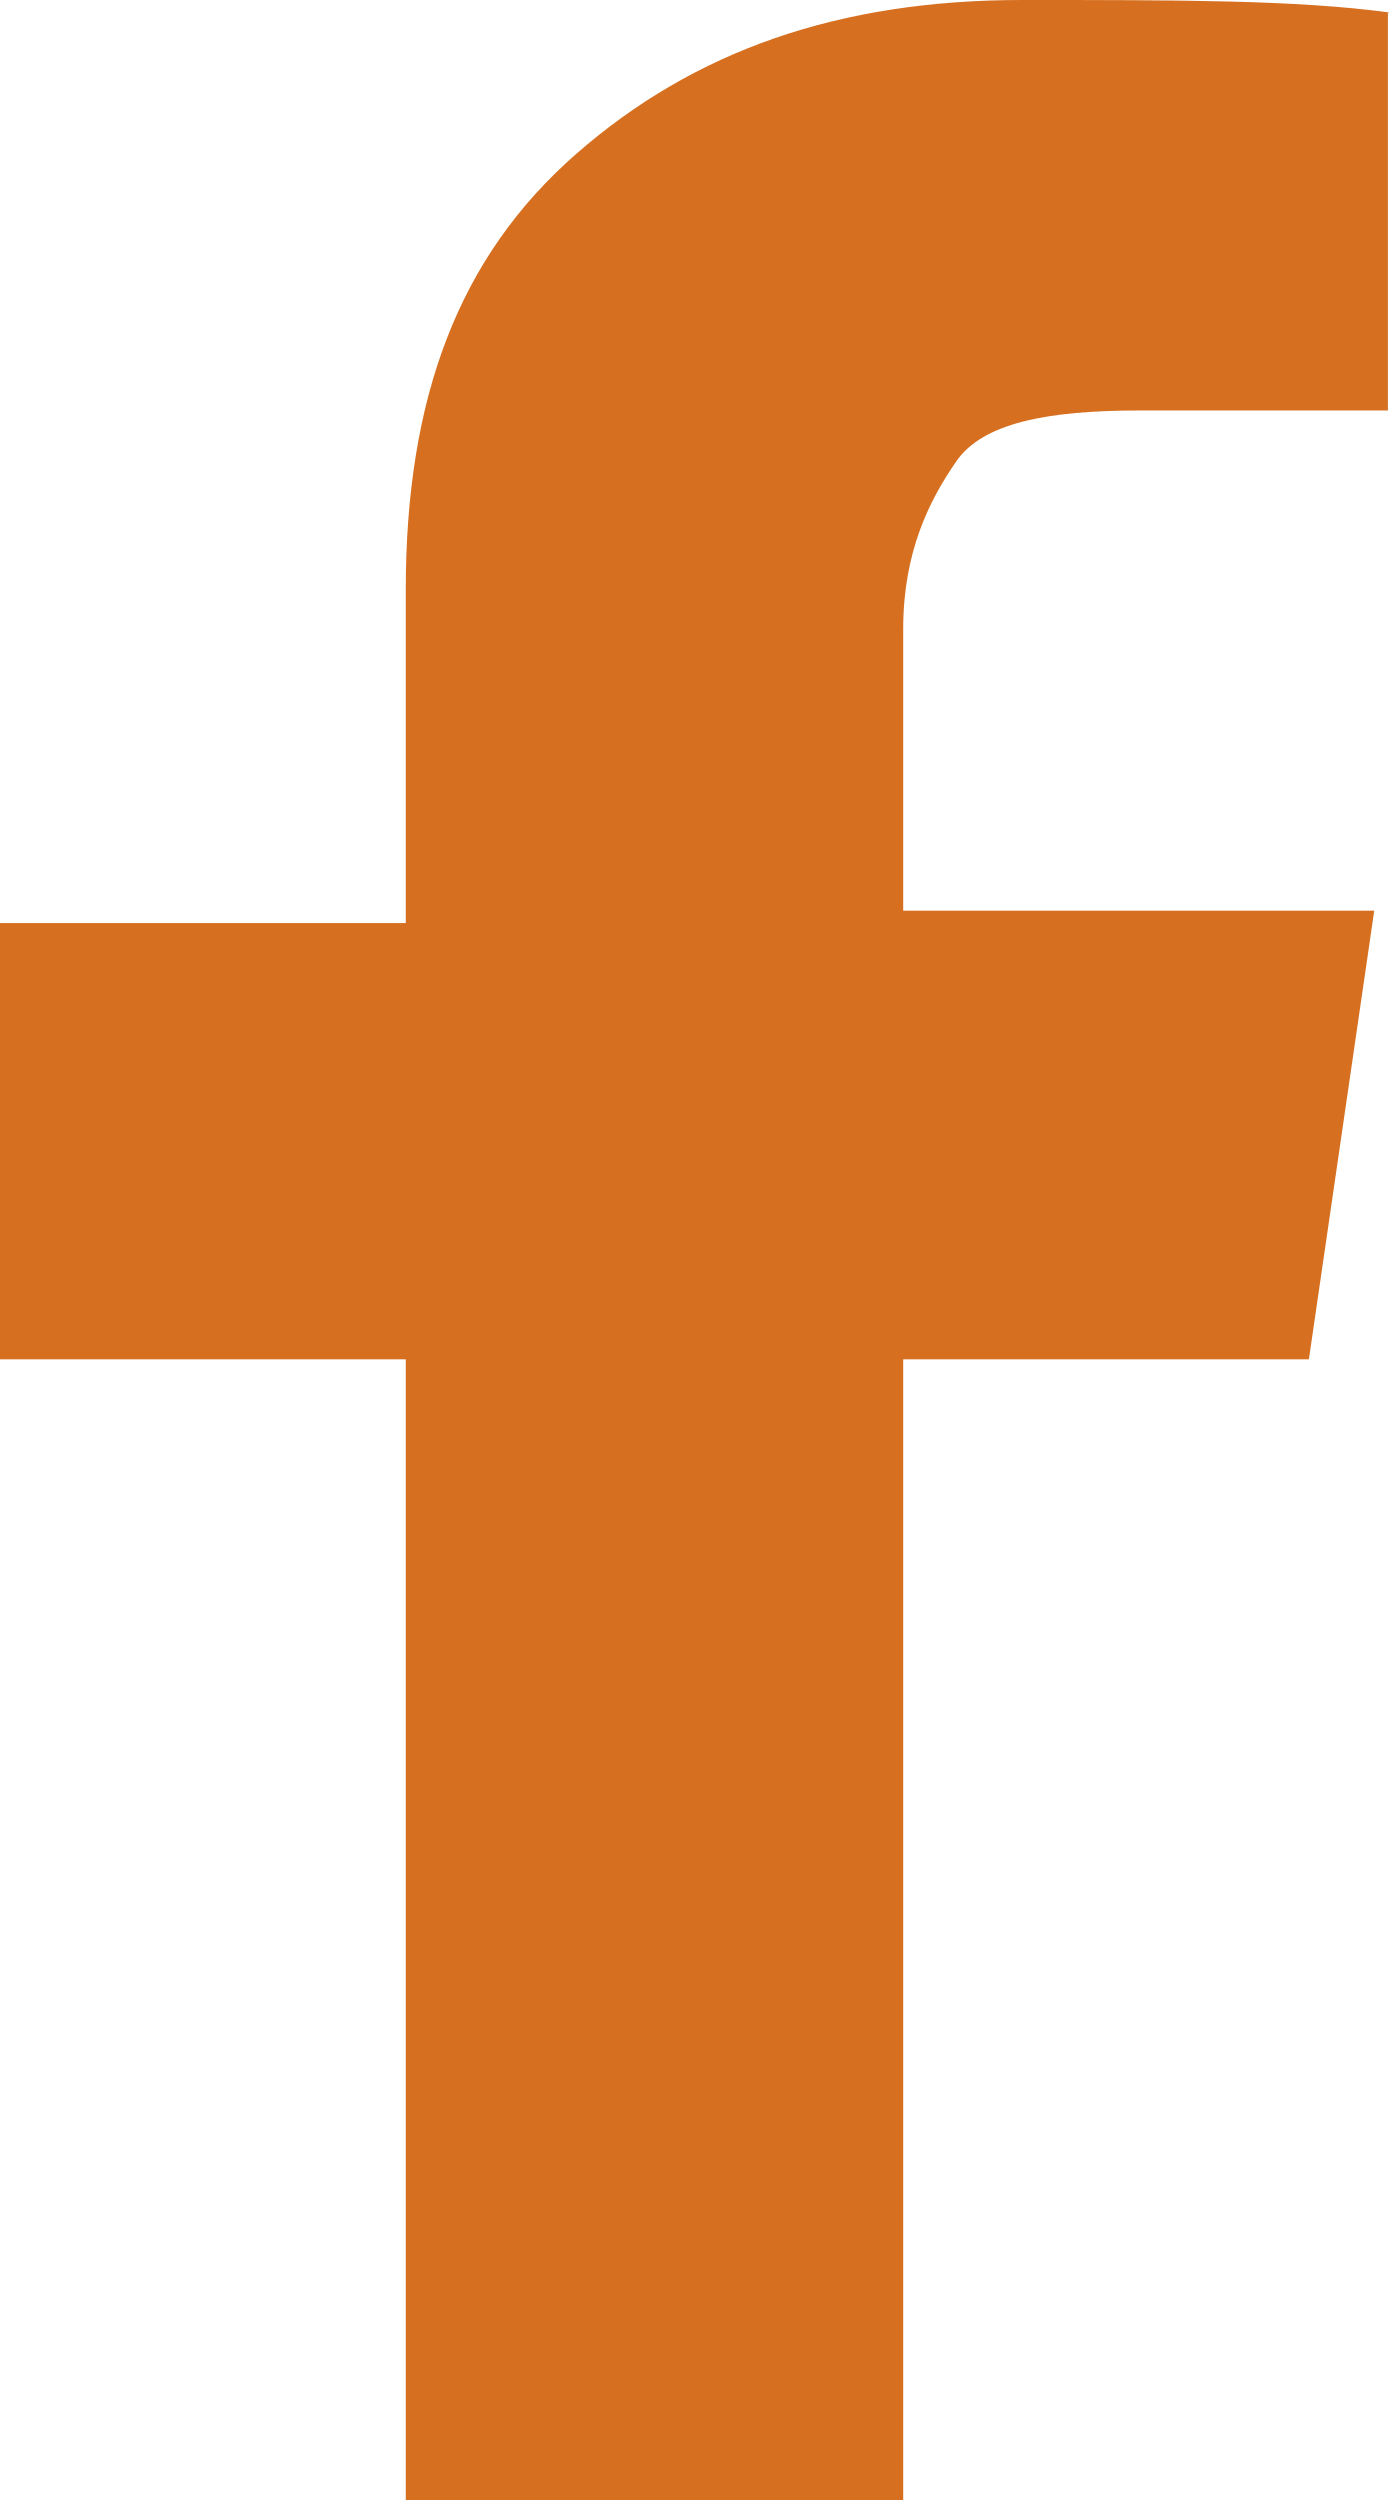
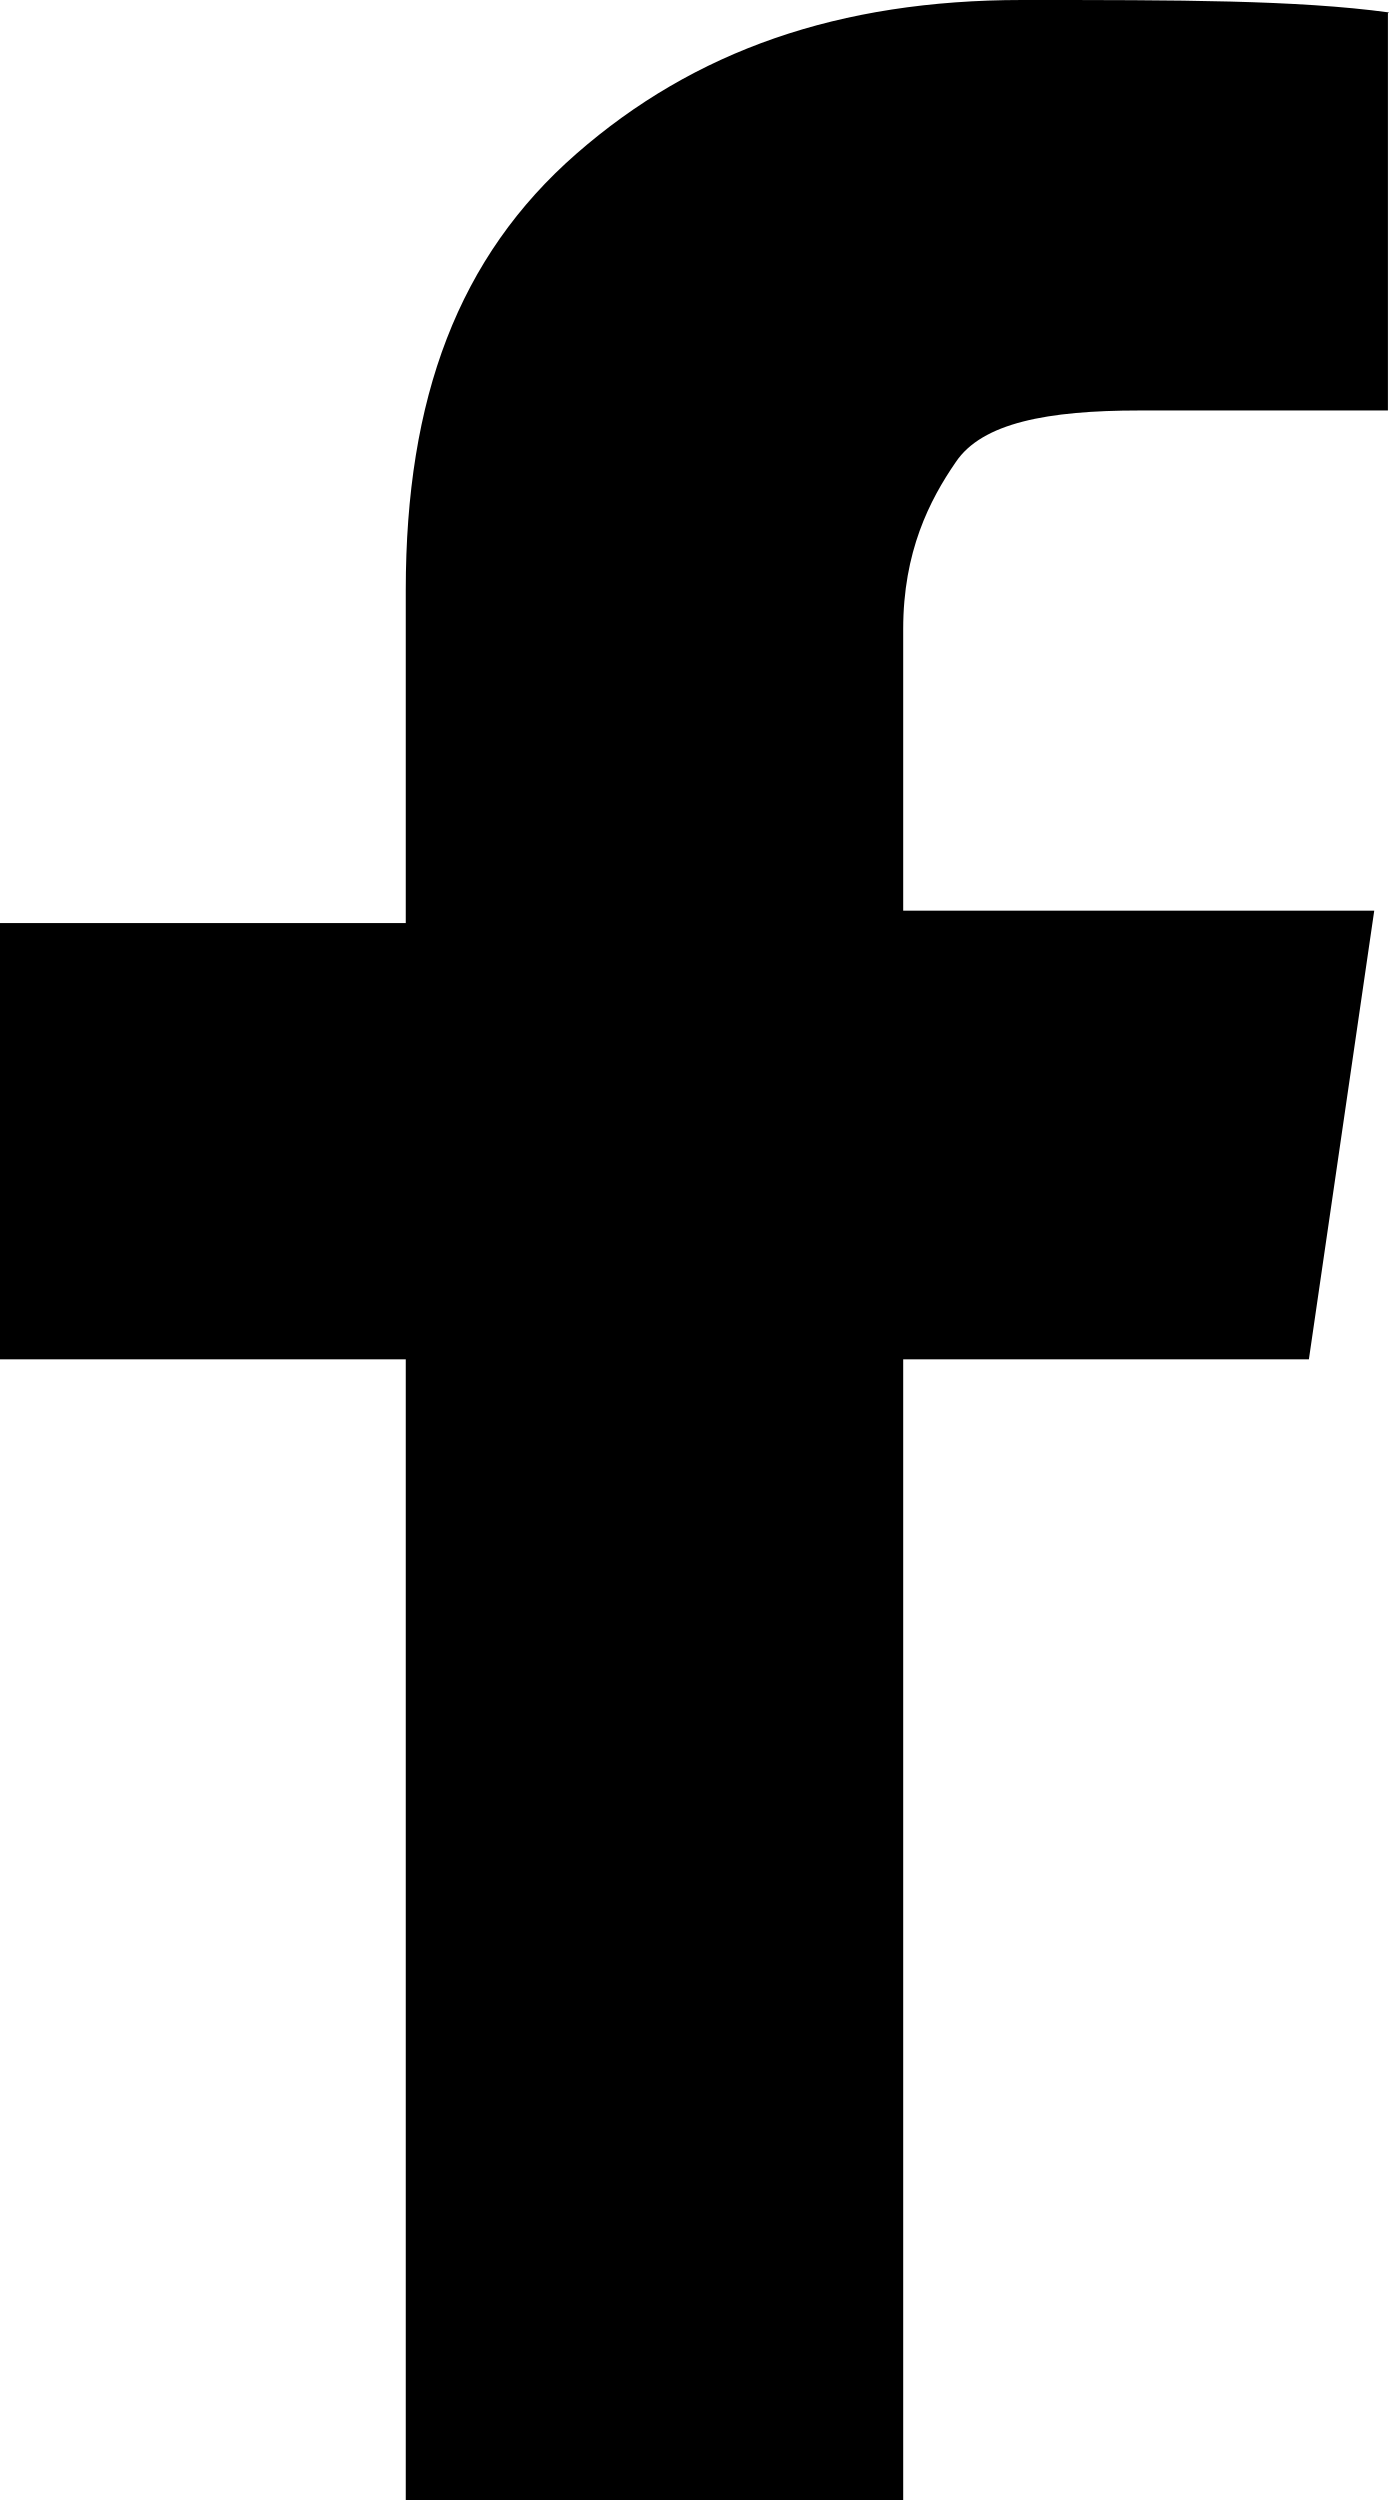
<svg xmlns="http://www.w3.org/2000/svg" width="20" height="36" viewBox="0 0 20 36" fill="none">
-   <path d="M19.986 0.192V5.911H16.404C15.084 5.911 14.143 6.089 13.764 6.653C13.385 7.203 13.006 7.945 13.006 9.058V13.114H19.789L18.848 19.574H13.006V36H5.843V19.574H0V13.292H5.843V8.495C5.843 5.732 6.601 3.698 8.301 2.213C10 0.729 12.079 0 14.719 0C16.98 0 18.68 6.71832e-06 20 0.179L19.986 0.192Z" fill="#D2630CEB" />
+   <path d="M19.986 0.192V5.911H16.404C15.084 5.911 14.143 6.089 13.764 6.653C13.385 7.203 13.006 7.945 13.006 9.058V13.114H19.789L18.848 19.574H13.006V36H5.843V19.574H0V13.292H5.843V8.495C5.843 5.732 6.601 3.698 8.301 2.213C10 0.729 12.079 0 14.719 0C16.98 0 18.68 6.71832e-06 20 0.179L19.986 0.192Z" fill="#000" />
</svg>
